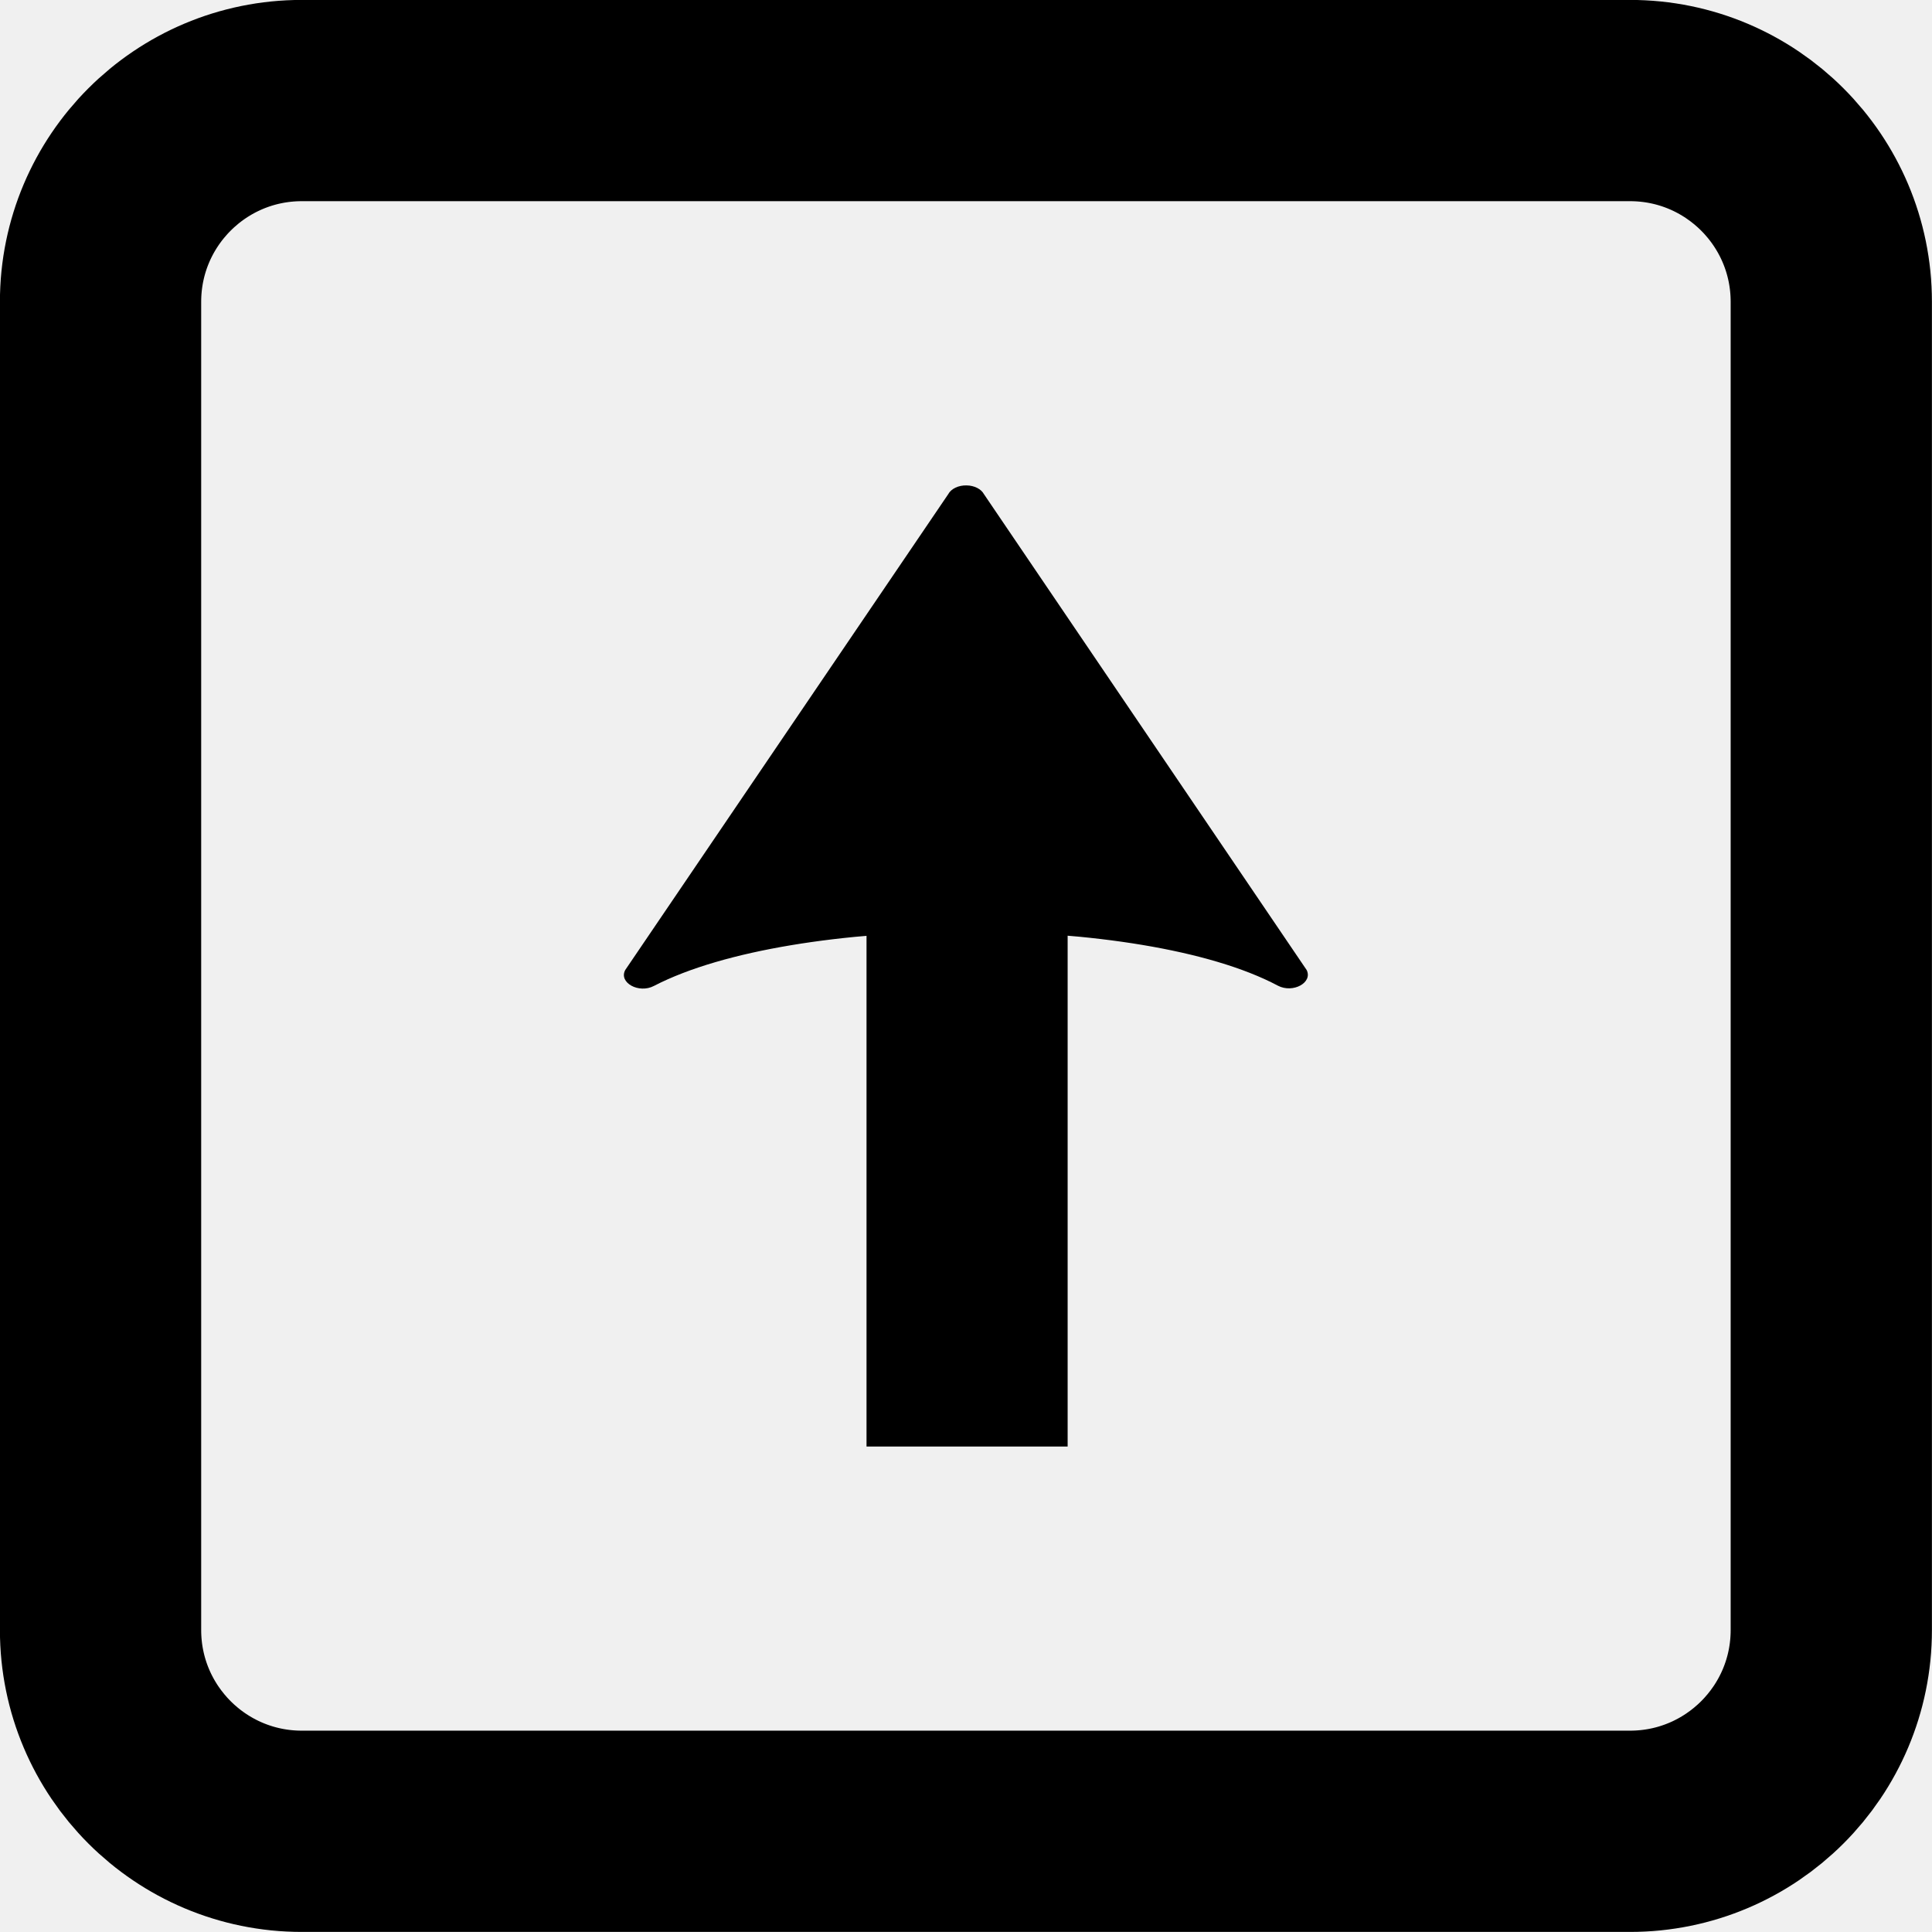
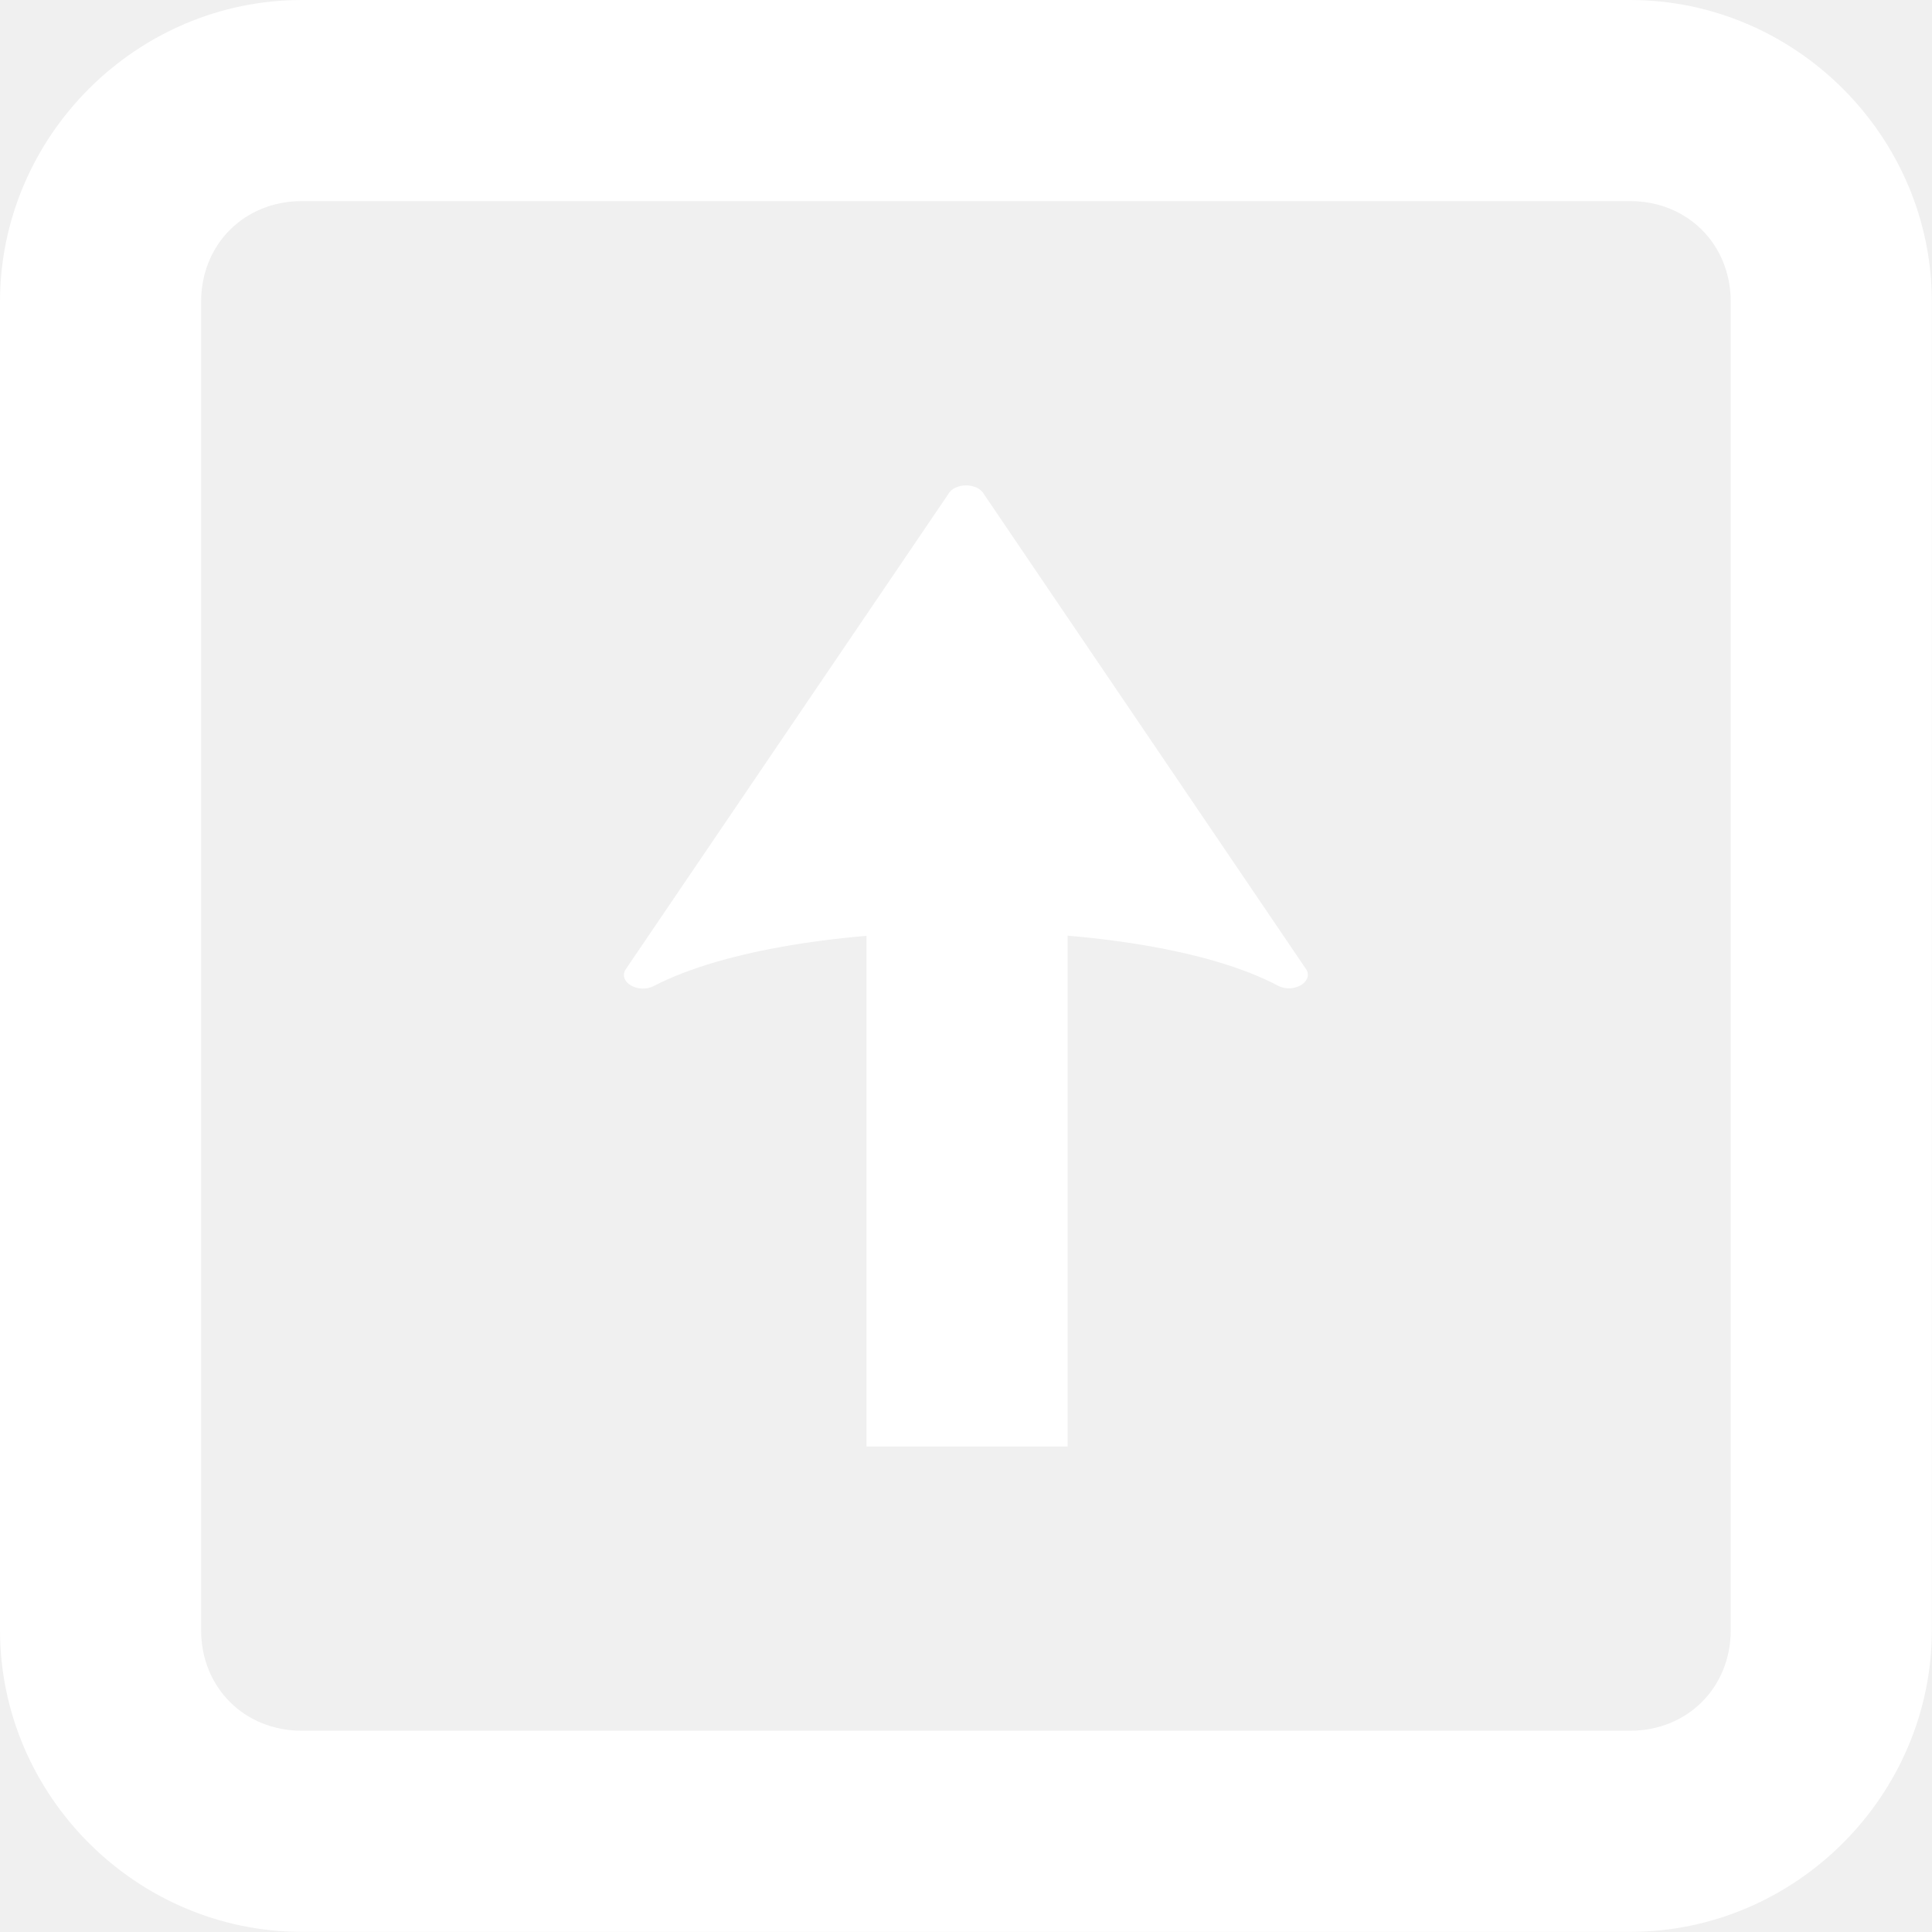
- <svg xmlns="http://www.w3.org/2000/svg" id="svg1188" version="1.1" viewBox="0 0 12.7 12.7" height="48" width="48">
+ <svg xmlns="http://www.w3.org/2000/svg" width="48" height="48" viewBox="0 0 12.7 12.7" version="1.1" id="svg1188">
  <defs id="defs1182">
-     <marker style="overflow:visible;" id="Arrow2Send" refX="0.0" refY="0.0" orient="auto">
-       <path transform="scale(0.3) rotate(180) translate(-2.3,0)" d="M 8.719,4.034 L -2.207,0.016 L 8.719,-4.002 C 6.973,-1.63 6.983,1.616 8.719,4.034 z " style="fill-rule:evenodd;stroke-width:0.625;stroke-linejoin:round;stroke:#000000;stroke-opacity:1;fill:#000000;fill-opacity:1" id="path868" />
+     <marker orient="auto" refY="0.0" refX="0.0" id="Arrow2Send" style="overflow:visible;">
+       <path id="path868" style="fill-rule:evenodd;stroke-width:0.625;stroke-linejoin:round;stroke:#000000;stroke-opacity:1;fill:#000000;fill-opacity:1" d="M 8.719,4.034 L -2.207,0.016 L 8.719,-4.002 C 6.973,-1.63 6.983,1.616 8.719,4.034 z " transform="scale(0.3) rotate(180) translate(-2.3,0)" />
    </marker>
-     <marker style="overflow:visible;" id="Arrow1Send" refX="0.0" refY="0.0" orient="auto">
-       <path transform="scale(0.2) rotate(180) translate(6,0)" style="fill-rule:evenodd;stroke:#000000;stroke-width:1pt;stroke-opacity:1;fill:#000000;fill-opacity:1" d="M 0.0,0.0 L 5.0,-5.0 L -12.5,0.0 L 5.0,5.0 L 0.0,0.0 z " id="path850" />
+     <marker orient="auto" refY="0.0" refX="0.0" id="Arrow1Send" style="overflow:visible;">
+       <path id="path850" d="M 0.0,0.0 L 5.0,-5.0 L -12.5,0.0 L 5.0,5.0 L 0.0,0.0 z " style="fill-rule:evenodd;stroke:#000000;stroke-width:1pt;stroke-opacity:1;fill:#000000;fill-opacity:1" transform="scale(0.2) rotate(180) translate(6,0)" />
    </marker>
-     <marker style="overflow:visible" id="TriangleOutL" refX="0.0" refY="0.0" orient="auto">
-       <path transform="scale(0.8)" style="fill-rule:evenodd;stroke:#000000;stroke-width:1pt;stroke-opacity:1;fill:#000000;fill-opacity:1" d="M 5.77,0.0 L -2.88,5.0 L -2.88,-5.0 L 5.77,0.0 z " id="path977" />
+     <marker orient="auto" refY="0.0" refX="0.0" id="TriangleOutL" style="overflow:visible">
+       <path id="path977" d="M 5.77,0.0 L -2.88,5.0 L -2.88,-5.0 L 5.77,0.0 z " style="fill-rule:evenodd;stroke:#000000;stroke-width:1pt;stroke-opacity:1;fill:#000000;fill-opacity:1" transform="scale(0.8)" />
    </marker>
-     <marker style="overflow:visible" id="TriangleOutM" refX="0.0" refY="0.0" orient="auto">
-       <path transform="scale(0.4)" style="fill-rule:evenodd;stroke:#000000;stroke-width:1pt;stroke-opacity:1;fill:#000000;fill-opacity:1" d="M 5.77,0.0 L -2.88,5.0 L -2.88,-5.0 L 5.77,0.0 z " id="path980" />
+     <marker orient="auto" refY="0.0" refX="0.0" id="TriangleOutM" style="overflow:visible">
+       <path id="path980" d="M 5.77,0.0 L -2.88,5.0 L -2.88,-5.0 L 5.77,0.0 z " style="fill-rule:evenodd;stroke:#000000;stroke-width:1pt;stroke-opacity:1;fill:#000000;fill-opacity:1" transform="scale(0.4)" />
    </marker>
-     <marker style="overflow:visible;" id="marker1791" refX="0.0" refY="0.0" orient="auto">
-       <path transform="scale(1.1) rotate(180) translate(1,0)" d="M 8.719,4.034 L -2.207,0.016 L 8.719,-4.002 C 6.973,-1.63 6.983,1.616 8.719,4.034 z " style="fill-rule:evenodd;stroke-width:0.625;stroke-linejoin:round;stroke:#000000;stroke-opacity:1;fill:#000000;fill-opacity:1" id="path1789" />
+     <marker orient="auto" refY="0.0" refX="0.0" id="marker1791" style="overflow:visible;">
+       <path id="path1789" style="fill-rule:evenodd;stroke-width:0.625;stroke-linejoin:round;stroke:#000000;stroke-opacity:1;fill:#000000;fill-opacity:1" d="M 8.719,4.034 L -2.207,0.016 L 8.719,-4.002 C 6.973,-1.63 6.983,1.616 8.719,4.034 z " transform="scale(1.1) rotate(180) translate(1,0)" />
    </marker>
-     <marker style="overflow:visible;" id="Arrow2Lend" refX="0.0" refY="0.0" orient="auto">
-       <path transform="scale(1.1) rotate(180) translate(1,0)" d="M 8.719,4.034 L -2.207,0.016 L 8.719,-4.002 C 6.973,-1.63 6.983,1.616 8.719,4.034 z " style="fill-rule:evenodd;stroke-width:0.625;stroke-linejoin:round;stroke:#000000;stroke-opacity:1;fill:#000000;fill-opacity:1" id="path856" />
+     <marker orient="auto" refY="0.0" refX="0.0" id="Arrow2Lend" style="overflow:visible;">
+       <path id="path856" style="fill-rule:evenodd;stroke-width:0.625;stroke-linejoin:round;stroke:#000000;stroke-opacity:1;fill:#000000;fill-opacity:1" d="M 8.719,4.034 L -2.207,0.016 L 8.719,-4.002 C 6.973,-1.63 6.983,1.616 8.719,4.034 z " transform="scale(1.1) rotate(180) translate(1,0)" />
    </marker>
-     <marker style="overflow:visible" id="Arrow1Lstart" refX="0.0" refY="0.0" orient="auto">
-       <path transform="scale(0.8) translate(12.5,0)" style="fill-rule:evenodd;stroke:#000000;stroke-width:1pt;stroke-opacity:1;fill:#000000;fill-opacity:1" d="M 0.0,0.0 L 5.0,-5.0 L -12.5,0.0 L 5.0,5.0 L 0.0,0.0 z " id="path835" />
+     <marker orient="auto" refY="0.0" refX="0.0" id="Arrow1Lstart" style="overflow:visible">
+       <path id="path835" d="M 0.0,0.0 L 5.0,-5.0 L -12.5,0.0 L 5.0,5.0 L 0.0,0.0 z " style="fill-rule:evenodd;stroke:#000000;stroke-width:1pt;stroke-opacity:1;fill:#000000;fill-opacity:1" transform="scale(0.8) translate(12.5,0)" />
    </marker>
  </defs>
  <g id="layer1">
-     <rect ry="1.323" rx="1.323" y="0.661" x="0.661" height="11.377" width="11.377" id="rect1751" style="fill:none;stroke:#000000;stroke-width:1.323;stroke-linecap:square;stroke-miterlimit:4;stroke-dasharray:none;stroke-opacity:1" />
-     <g transform="matrix(1,0,0,0.7213071,0,2.639417)" style="opacity:1;stroke-width:1.177" id="g2017">
-       <g transform="translate(0.2431143,-0.6805189)" id="g2039">
-         <path style="color:#000000;font-style:normal;font-variant:normal;font-weight:normal;font-stretch:normal;font-size:medium;line-height:normal;font-family:sans-serif;font-variant-ligatures:normal;font-variant-position:normal;font-variant-caps:normal;font-variant-numeric:normal;font-variant-alternates:normal;font-variant-east-asian:normal;font-feature-settings:normal;font-variation-settings:normal;text-indent:0;text-align:start;text-decoration:none;text-decoration-line:none;text-decoration-style:solid;text-decoration-color:#000000;letter-spacing:normal;word-spacing:normal;text-transform:none;writing-mode:lr-tb;direction:ltr;text-orientation:mixed;dominant-baseline:auto;baseline-shift:baseline;text-anchor:start;white-space:normal;shape-padding:0;shape-margin:0;inline-size:0;clip-rule:nonzero;display:inline;overflow:visible;visibility:visible;isolation:auto;mix-blend-mode:normal;color-interpolation:sRGB;color-interpolation-filters:linearRGB;solid-color:#000000;solid-opacity:1;vector-effect:none;fill:#000000;fill-opacity:1;fill-rule:nonzero;stroke:none;stroke-width:1.558;stroke-linecap:butt;stroke-linejoin:miter;stroke-miterlimit:4;stroke-dasharray:none;stroke-dashoffset:0;stroke-opacity:1;color-rendering:auto;image-rendering:auto;shape-rendering:auto;text-rendering:auto;enable-background:accumulate;stop-color:#000000;stop-opacity:1" d="M 5.453,3.357 V 10.204 H 6.775 V 3.357 Z" id="path2029" />
-         <g style="stroke-width:1.177" id="g2023">
-           <path id="path2025" d="m 3.984,5.905 2.124,-4.336 2.124,4.336 C 7.29,5.212 4.943,5.216 3.984,5.905 Z" style="color:#000000;font-style:normal;font-variant:normal;font-weight:normal;font-stretch:normal;font-size:medium;line-height:normal;font-family:sans-serif;font-variant-ligatures:normal;font-variant-position:normal;font-variant-caps:normal;font-variant-numeric:normal;font-variant-alternates:normal;font-variant-east-asian:normal;font-feature-settings:normal;font-variation-settings:normal;text-indent:0;text-align:start;text-decoration:none;text-decoration-line:none;text-decoration-style:solid;text-decoration-color:#000000;letter-spacing:normal;word-spacing:normal;text-transform:none;writing-mode:lr-tb;direction:ltr;text-orientation:mixed;dominant-baseline:auto;baseline-shift:baseline;text-anchor:start;white-space:normal;shape-padding:0;shape-margin:0;inline-size:0;clip-rule:nonzero;display:inline;overflow:visible;visibility:visible;isolation:auto;mix-blend-mode:normal;color-interpolation:sRGB;color-interpolation-filters:linearRGB;solid-color:#000000;solid-opacity:1;vector-effect:none;fill:#000000;fill-opacity:1;fill-rule:evenodd;stroke:none;stroke-width:0.292;stroke-linecap:butt;stroke-linejoin:round;stroke-miterlimit:4;stroke-dasharray:none;stroke-dashoffset:0;stroke-opacity:1;color-rendering:auto;image-rendering:auto;shape-rendering:auto;text-rendering:auto;enable-background:accumulate;stop-color:#000000;stop-opacity:1" />
-           <path id="path2027" d="m 6.111,1.445 c -0.053,-0.002 -0.102,0.03 -0.121,0.08 L 3.867,5.861 c -0.045,0.116 0.09,0.218 0.189,0.145 0.917,-0.658 3.204,-0.663 4.101,-0.002 0.099,0.072 0.231,-0.028 0.189,-0.143 L 6.225,1.525 C 6.207,1.478 6.162,1.446 6.111,1.445 Z m -0.004,0.484 1.922,3.785 C 7.159,5.21 5.064,5.213 4.184,5.717 Z" style="color:#000000;font-style:normal;font-variant:normal;font-weight:normal;font-stretch:normal;font-size:medium;line-height:normal;font-family:sans-serif;font-variant-ligatures:normal;font-variant-position:normal;font-variant-caps:normal;font-variant-numeric:normal;font-variant-alternates:normal;font-variant-east-asian:normal;font-feature-settings:normal;font-variation-settings:normal;text-indent:0;text-align:start;text-decoration:none;text-decoration-line:none;text-decoration-style:solid;text-decoration-color:#000000;letter-spacing:normal;word-spacing:normal;text-transform:none;writing-mode:lr-tb;direction:ltr;text-orientation:mixed;dominant-baseline:auto;baseline-shift:baseline;text-anchor:start;white-space:normal;shape-padding:0;shape-margin:0;inline-size:0;clip-rule:nonzero;display:inline;overflow:visible;visibility:visible;isolation:auto;mix-blend-mode:normal;color-interpolation:sRGB;color-interpolation-filters:linearRGB;solid-color:#000000;solid-opacity:1;vector-effect:none;fill:#000000;fill-opacity:1;fill-rule:evenodd;stroke:none;stroke-width:0.292;stroke-linecap:butt;stroke-linejoin:round;stroke-miterlimit:4;stroke-dasharray:none;stroke-dashoffset:0;stroke-opacity:1;color-rendering:auto;image-rendering:auto;shape-rendering:auto;text-rendering:auto;enable-background:accumulate;stop-color:#000000;stop-opacity:1" />
+     <path id="path336" d="M 1.984 0 C 0.896 3.296008e-16 -2.9605947e-16 0.896 0 1.984 L 0 10.715 C 0 11.803 0.896 12.699 1.984 12.699 L 10.715 12.699 C 11.803 12.699 12.699 11.803 12.699 10.715 L 12.699 1.984 C 12.699 0.896 11.803 1.4802974e-16 10.715 0 L 1.984 0 z M 1.984 1.322 L 10.715 1.322 C 11.093 1.322 11.377 1.606 11.377 1.984 L 11.377 10.715 C 11.377 11.093 11.093 11.377 10.715 11.377 L 1.984 11.377 C 1.606 11.377 1.322 11.093 1.322 10.715 L 1.322 1.984 C 1.322 1.606 1.606 1.322 1.984 1.322 z " style="color:#000000;font-style:normal;font-variant:normal;font-weight:normal;font-stretch:normal;font-size:medium;line-height:normal;font-family:sans-serif;font-variant-ligatures:normal;font-variant-position:normal;font-variant-caps:normal;font-variant-numeric:normal;font-variant-alternates:normal;font-variant-east-asian:normal;font-feature-settings:normal;font-variation-settings:normal;text-indent:0;text-align:start;text-decoration:none;text-decoration-line:none;text-decoration-style:solid;text-decoration-color:#000000;letter-spacing:normal;word-spacing:normal;text-transform:none;writing-mode:lr-tb;direction:ltr;text-orientation:mixed;dominant-baseline:auto;baseline-shift:baseline;text-anchor:start;white-space:normal;shape-padding:0;shape-margin:0;inline-size:0;clip-rule:nonzero;display:inline;overflow:visible;visibility:visible;isolation:auto;mix-blend-mode:normal;color-interpolation:sRGB;color-interpolation-filters:linearRGB;solid-color:#000000;solid-opacity:1;vector-effect:none;fill:#ffffff;fill-opacity:1;fill-rule:nonzero;stroke:none;stroke-width:1.323;stroke-linecap:square;stroke-linejoin:miter;stroke-miterlimit:4;stroke-dasharray:none;stroke-dashoffset:0;stroke-opacity:1;color-rendering:auto;image-rendering:auto;shape-rendering:auto;text-rendering:auto;enable-background:accumulate;stop-color:#000000;stop-opacity:1;opacity:1" />
+     <g id="g2017" style="opacity:1;stroke-width:1.177;fill:#ffffff" transform="matrix(1,0,0,0.7213071,0,2.639417)">
+       <g style="fill:#ffffff" id="g2039" transform="translate(0.2431143,-0.6805189)">
+         <path id="path2029" d="M 5.453,3.357 V 10.204 H 6.775 V 3.357 Z" style="color:#000000;font-style:normal;font-variant:normal;font-weight:normal;font-stretch:normal;font-size:medium;line-height:normal;font-family:sans-serif;font-variant-ligatures:normal;font-variant-position:normal;font-variant-caps:normal;font-variant-numeric:normal;font-variant-alternates:normal;font-variant-east-asian:normal;font-feature-settings:normal;font-variation-settings:normal;text-indent:0;text-align:start;text-decoration:none;text-decoration-line:none;text-decoration-style:solid;text-decoration-color:#000000;letter-spacing:normal;word-spacing:normal;text-transform:none;writing-mode:lr-tb;direction:ltr;text-orientation:mixed;dominant-baseline:auto;baseline-shift:baseline;text-anchor:start;white-space:normal;shape-padding:0;shape-margin:0;inline-size:0;clip-rule:nonzero;display:inline;overflow:visible;visibility:visible;isolation:auto;mix-blend-mode:normal;color-interpolation:sRGB;color-interpolation-filters:linearRGB;solid-color:#000000;solid-opacity:1;vector-effect:none;fill:#ffffff;fill-opacity:1;fill-rule:nonzero;stroke:none;stroke-width:1.558;stroke-linecap:butt;stroke-linejoin:miter;stroke-miterlimit:4;stroke-dasharray:none;stroke-dashoffset:0;stroke-opacity:1;color-rendering:auto;image-rendering:auto;shape-rendering:auto;text-rendering:auto;enable-background:accumulate;stop-color:#000000;stop-opacity:1" />
+         <g id="g2023" style="stroke-width:1.177;fill:#ffffff">
+           <path style="color:#000000;font-style:normal;font-variant:normal;font-weight:normal;font-stretch:normal;font-size:medium;line-height:normal;font-family:sans-serif;font-variant-ligatures:normal;font-variant-position:normal;font-variant-caps:normal;font-variant-numeric:normal;font-variant-alternates:normal;font-variant-east-asian:normal;font-feature-settings:normal;font-variation-settings:normal;text-indent:0;text-align:start;text-decoration:none;text-decoration-line:none;text-decoration-style:solid;text-decoration-color:#000000;letter-spacing:normal;word-spacing:normal;text-transform:none;writing-mode:lr-tb;direction:ltr;text-orientation:mixed;dominant-baseline:auto;baseline-shift:baseline;text-anchor:start;white-space:normal;shape-padding:0;shape-margin:0;inline-size:0;clip-rule:nonzero;display:inline;overflow:visible;visibility:visible;isolation:auto;mix-blend-mode:normal;color-interpolation:sRGB;color-interpolation-filters:linearRGB;solid-color:#000000;solid-opacity:1;vector-effect:none;fill:#ffffff;fill-opacity:1;fill-rule:evenodd;stroke:none;stroke-width:0.292;stroke-linecap:butt;stroke-linejoin:round;stroke-miterlimit:4;stroke-dasharray:none;stroke-dashoffset:0;stroke-opacity:1;color-rendering:auto;image-rendering:auto;shape-rendering:auto;text-rendering:auto;enable-background:accumulate;stop-color:#000000;stop-opacity:1" d="m 3.984,5.905 2.124,-4.336 2.124,4.336 C 7.29,5.212 4.943,5.216 3.984,5.905 Z" id="path2025" />
+           <path style="color:#000000;font-style:normal;font-variant:normal;font-weight:normal;font-stretch:normal;font-size:medium;line-height:normal;font-family:sans-serif;font-variant-ligatures:normal;font-variant-position:normal;font-variant-caps:normal;font-variant-numeric:normal;font-variant-alternates:normal;font-variant-east-asian:normal;font-feature-settings:normal;font-variation-settings:normal;text-indent:0;text-align:start;text-decoration:none;text-decoration-line:none;text-decoration-style:solid;text-decoration-color:#000000;letter-spacing:normal;word-spacing:normal;text-transform:none;writing-mode:lr-tb;direction:ltr;text-orientation:mixed;dominant-baseline:auto;baseline-shift:baseline;text-anchor:start;white-space:normal;shape-padding:0;shape-margin:0;inline-size:0;clip-rule:nonzero;display:inline;overflow:visible;visibility:visible;isolation:auto;mix-blend-mode:normal;color-interpolation:sRGB;color-interpolation-filters:linearRGB;solid-color:#000000;solid-opacity:1;vector-effect:none;fill:#ffffff;fill-opacity:1;fill-rule:evenodd;stroke:none;stroke-width:0.292;stroke-linecap:butt;stroke-linejoin:round;stroke-miterlimit:4;stroke-dasharray:none;stroke-dashoffset:0;stroke-opacity:1;color-rendering:auto;image-rendering:auto;shape-rendering:auto;text-rendering:auto;enable-background:accumulate;stop-color:#000000;stop-opacity:1" d="m 6.111,1.445 c -0.053,-0.002 -0.102,0.03 -0.121,0.08 L 3.867,5.861 c -0.045,0.116 0.09,0.218 0.189,0.145 0.917,-0.658 3.204,-0.663 4.101,-0.002 0.099,0.072 0.231,-0.028 0.189,-0.143 L 6.225,1.525 C 6.207,1.478 6.162,1.446 6.111,1.445 Z m -0.004,0.484 1.922,3.785 C 7.159,5.21 5.064,5.213 4.184,5.717 Z" id="path2027" />
        </g>
      </g>
    </g>
  </g>
</svg>
